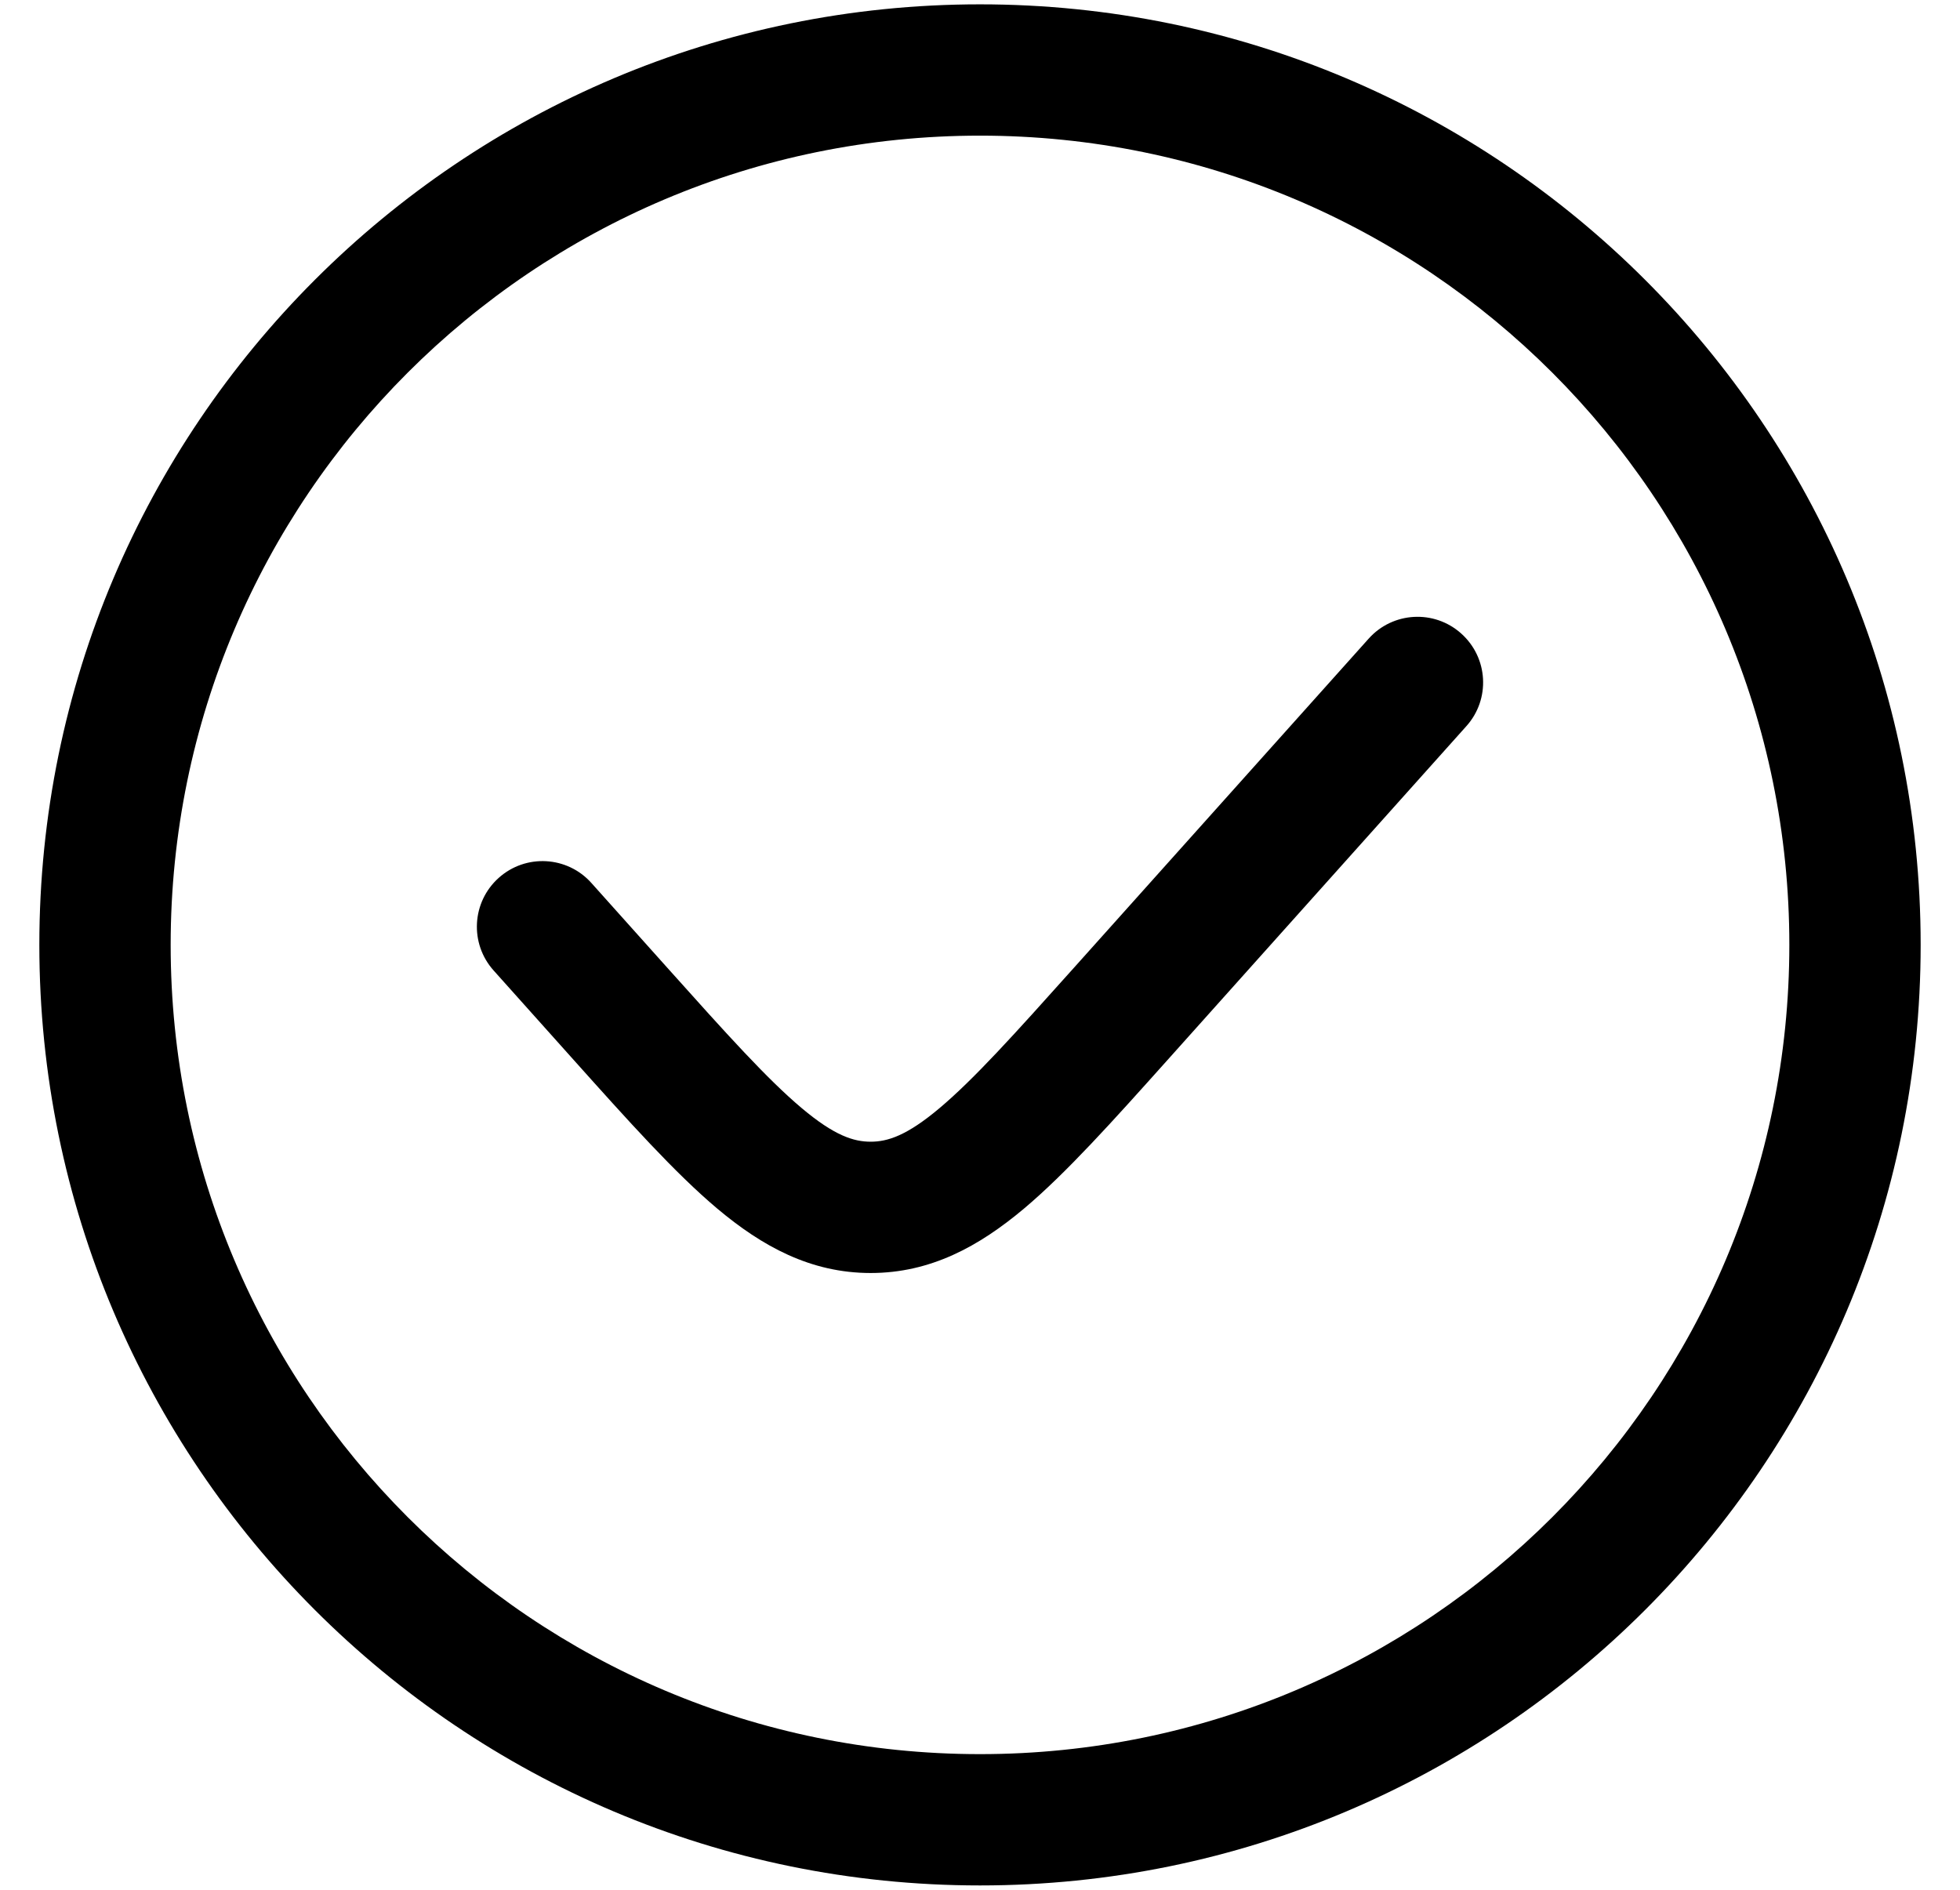
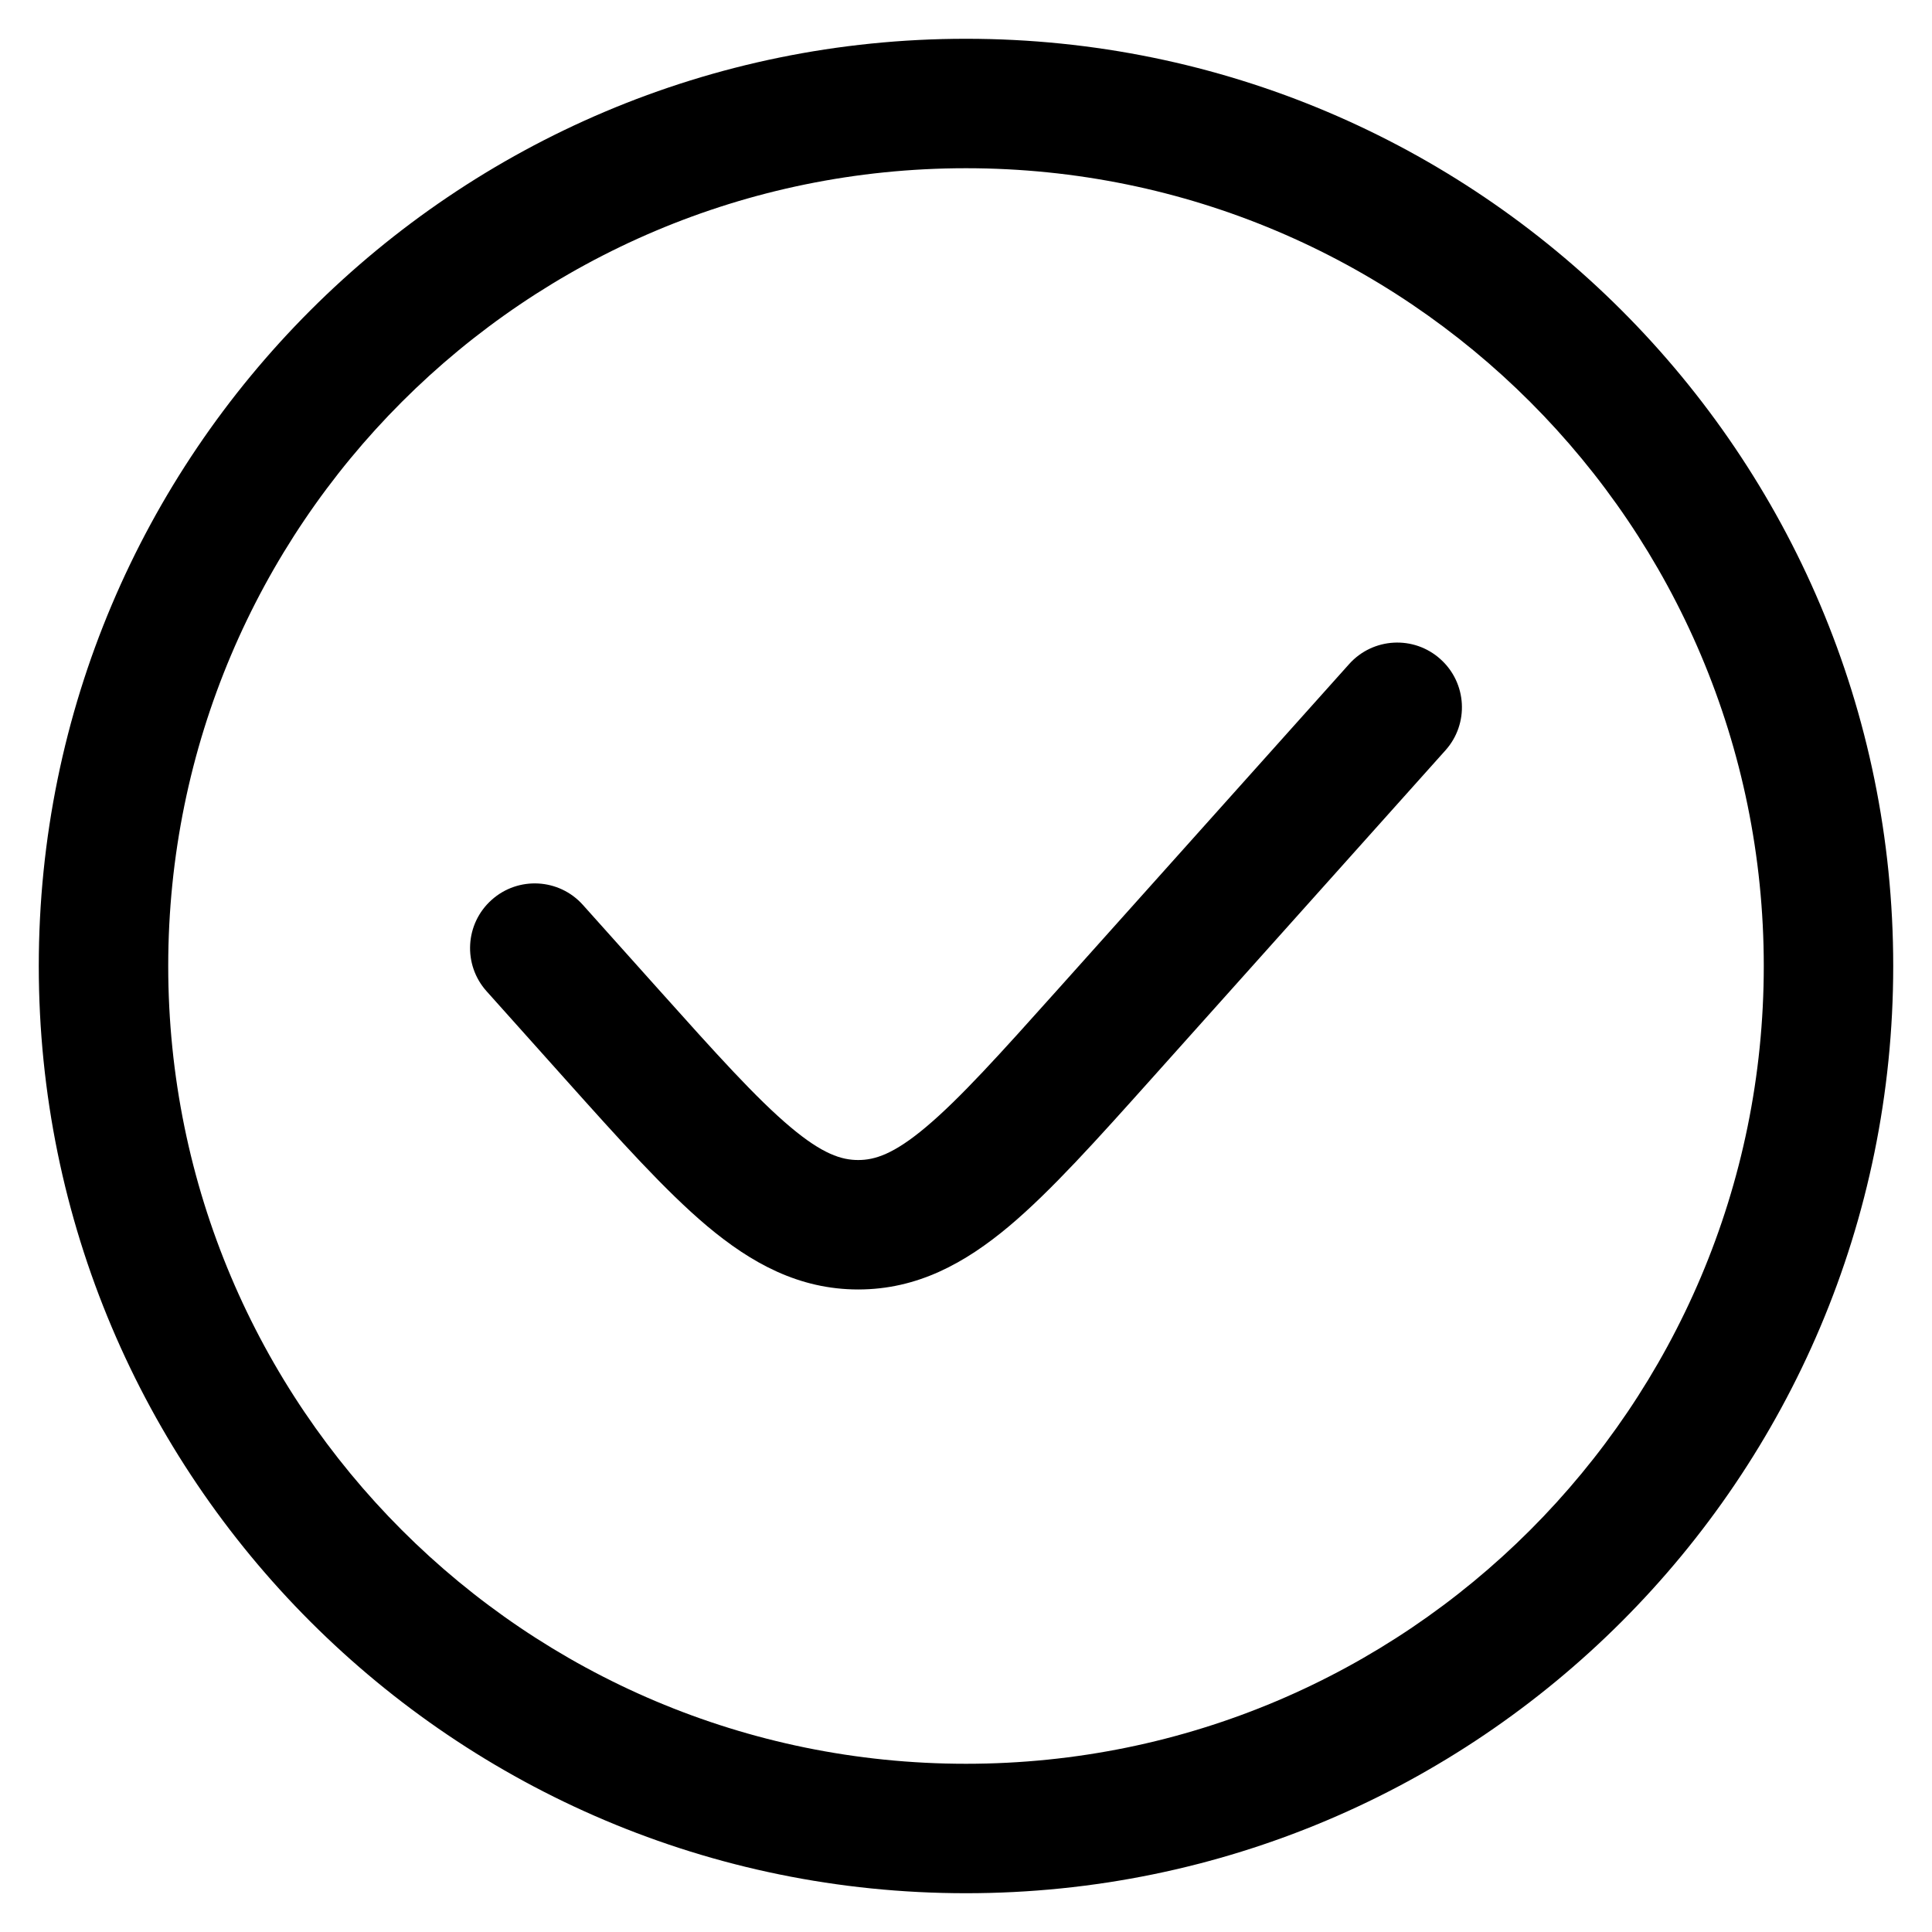
- <svg xmlns="http://www.w3.org/2000/svg" width="28" height="27" viewBox="0 0 28 27">
+ <svg xmlns="http://www.w3.org/2000/svg" width="15" height="15" viewBox="0 0 28 27">
  <path d="M20.948 10.375C21.294 9.99 21.261 9.397 20.875 9.052C20.49 8.706 19.897 8.739 19.552 9.125L15.34 13.829C14.487 14.782 13.912 15.42 13.421 15.833C12.953 16.227 12.678 16.312 12.438 16.312C12.197 16.312 11.922 16.227 11.454 15.833C10.963 15.42 10.388 14.782 9.535 13.829L8.448 12.615C8.103 12.229 7.51 12.197 7.125 12.542C6.739 12.887 6.706 13.48 7.052 13.866L8.184 15.131C8.979 16.019 9.642 16.759 10.248 17.269C10.889 17.807 11.58 18.188 12.438 18.188C13.295 18.188 13.986 17.807 14.627 17.269C15.233 16.759 15.896 16.019 16.691 15.131L20.948 10.375Z" />
  <path fill-rule="evenodd" clip-rule="evenodd" d="M14 0.062C6.579 0.062 0.562 6.079 0.562 13.5C0.562 20.921 6.579 26.938 14 26.938C21.421 26.938 27.438 20.921 27.438 13.5C27.438 6.079 21.421 0.062 14 0.062ZM2.438 13.5C2.438 7.114 7.614 1.938 14 1.938C20.386 1.938 25.562 7.114 25.562 13.5C25.562 19.886 20.386 25.062 14 25.062C7.614 25.062 2.438 19.886 2.438 13.5Z" />
</svg>
